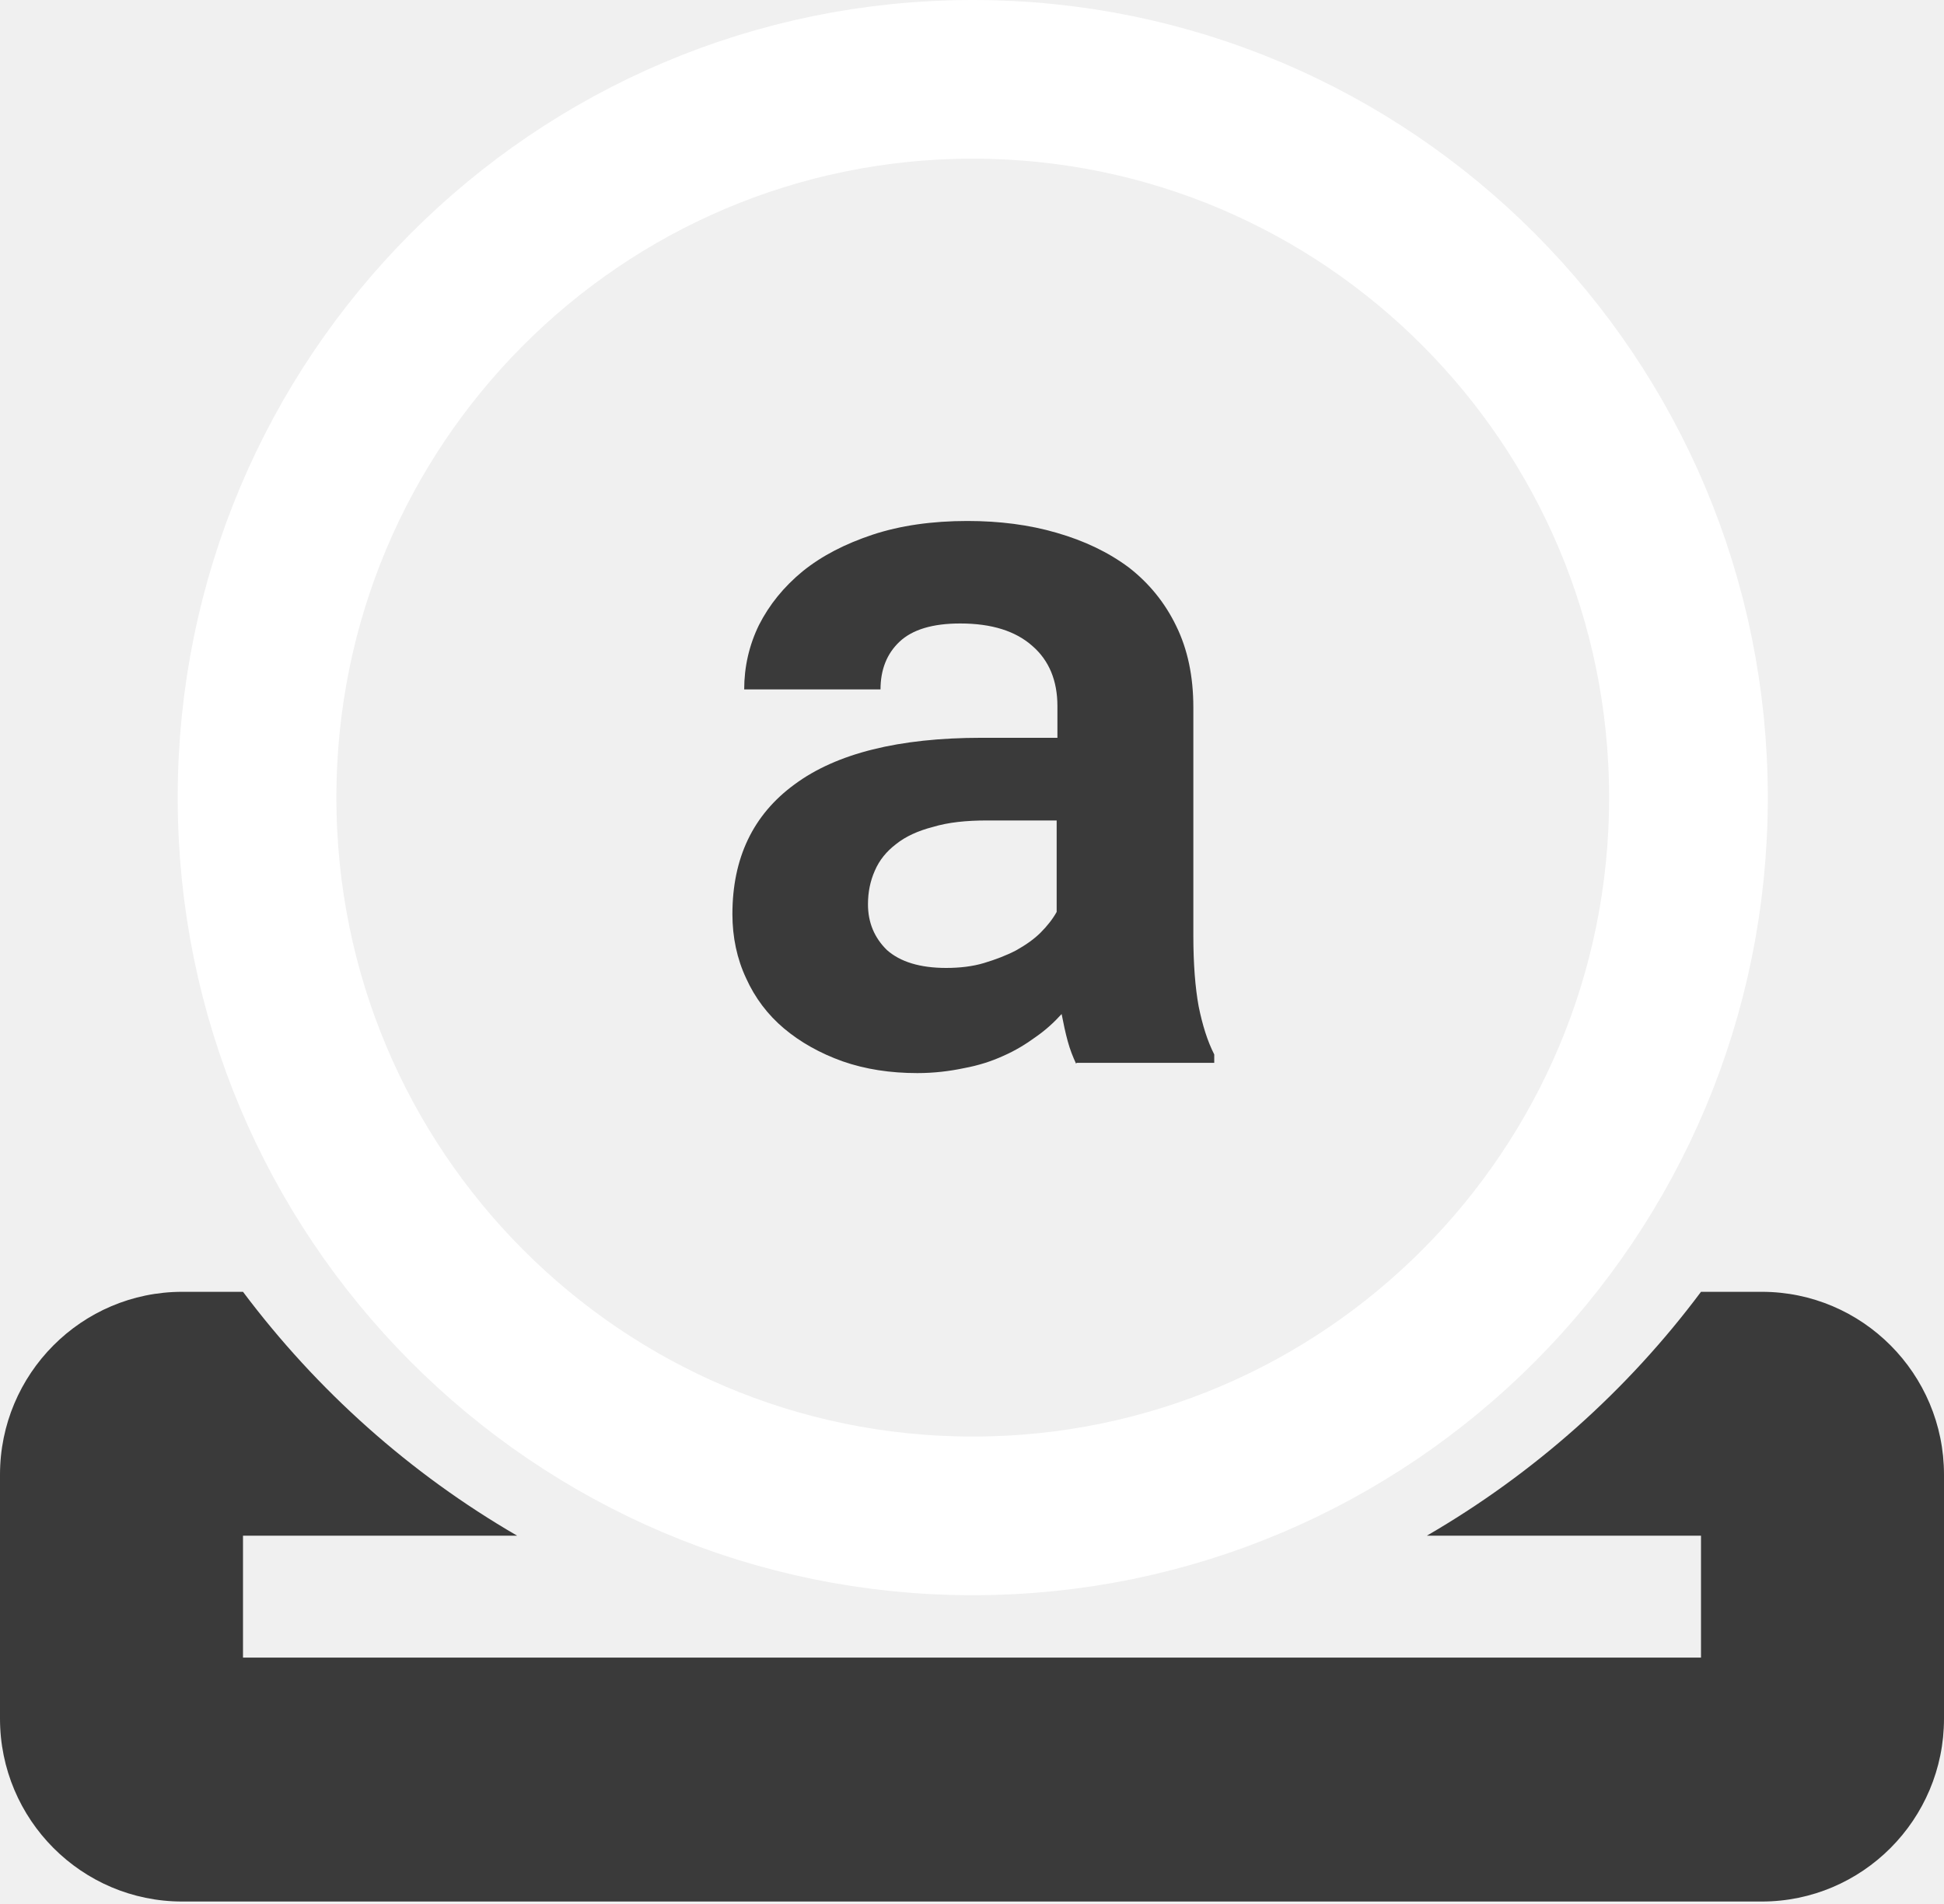
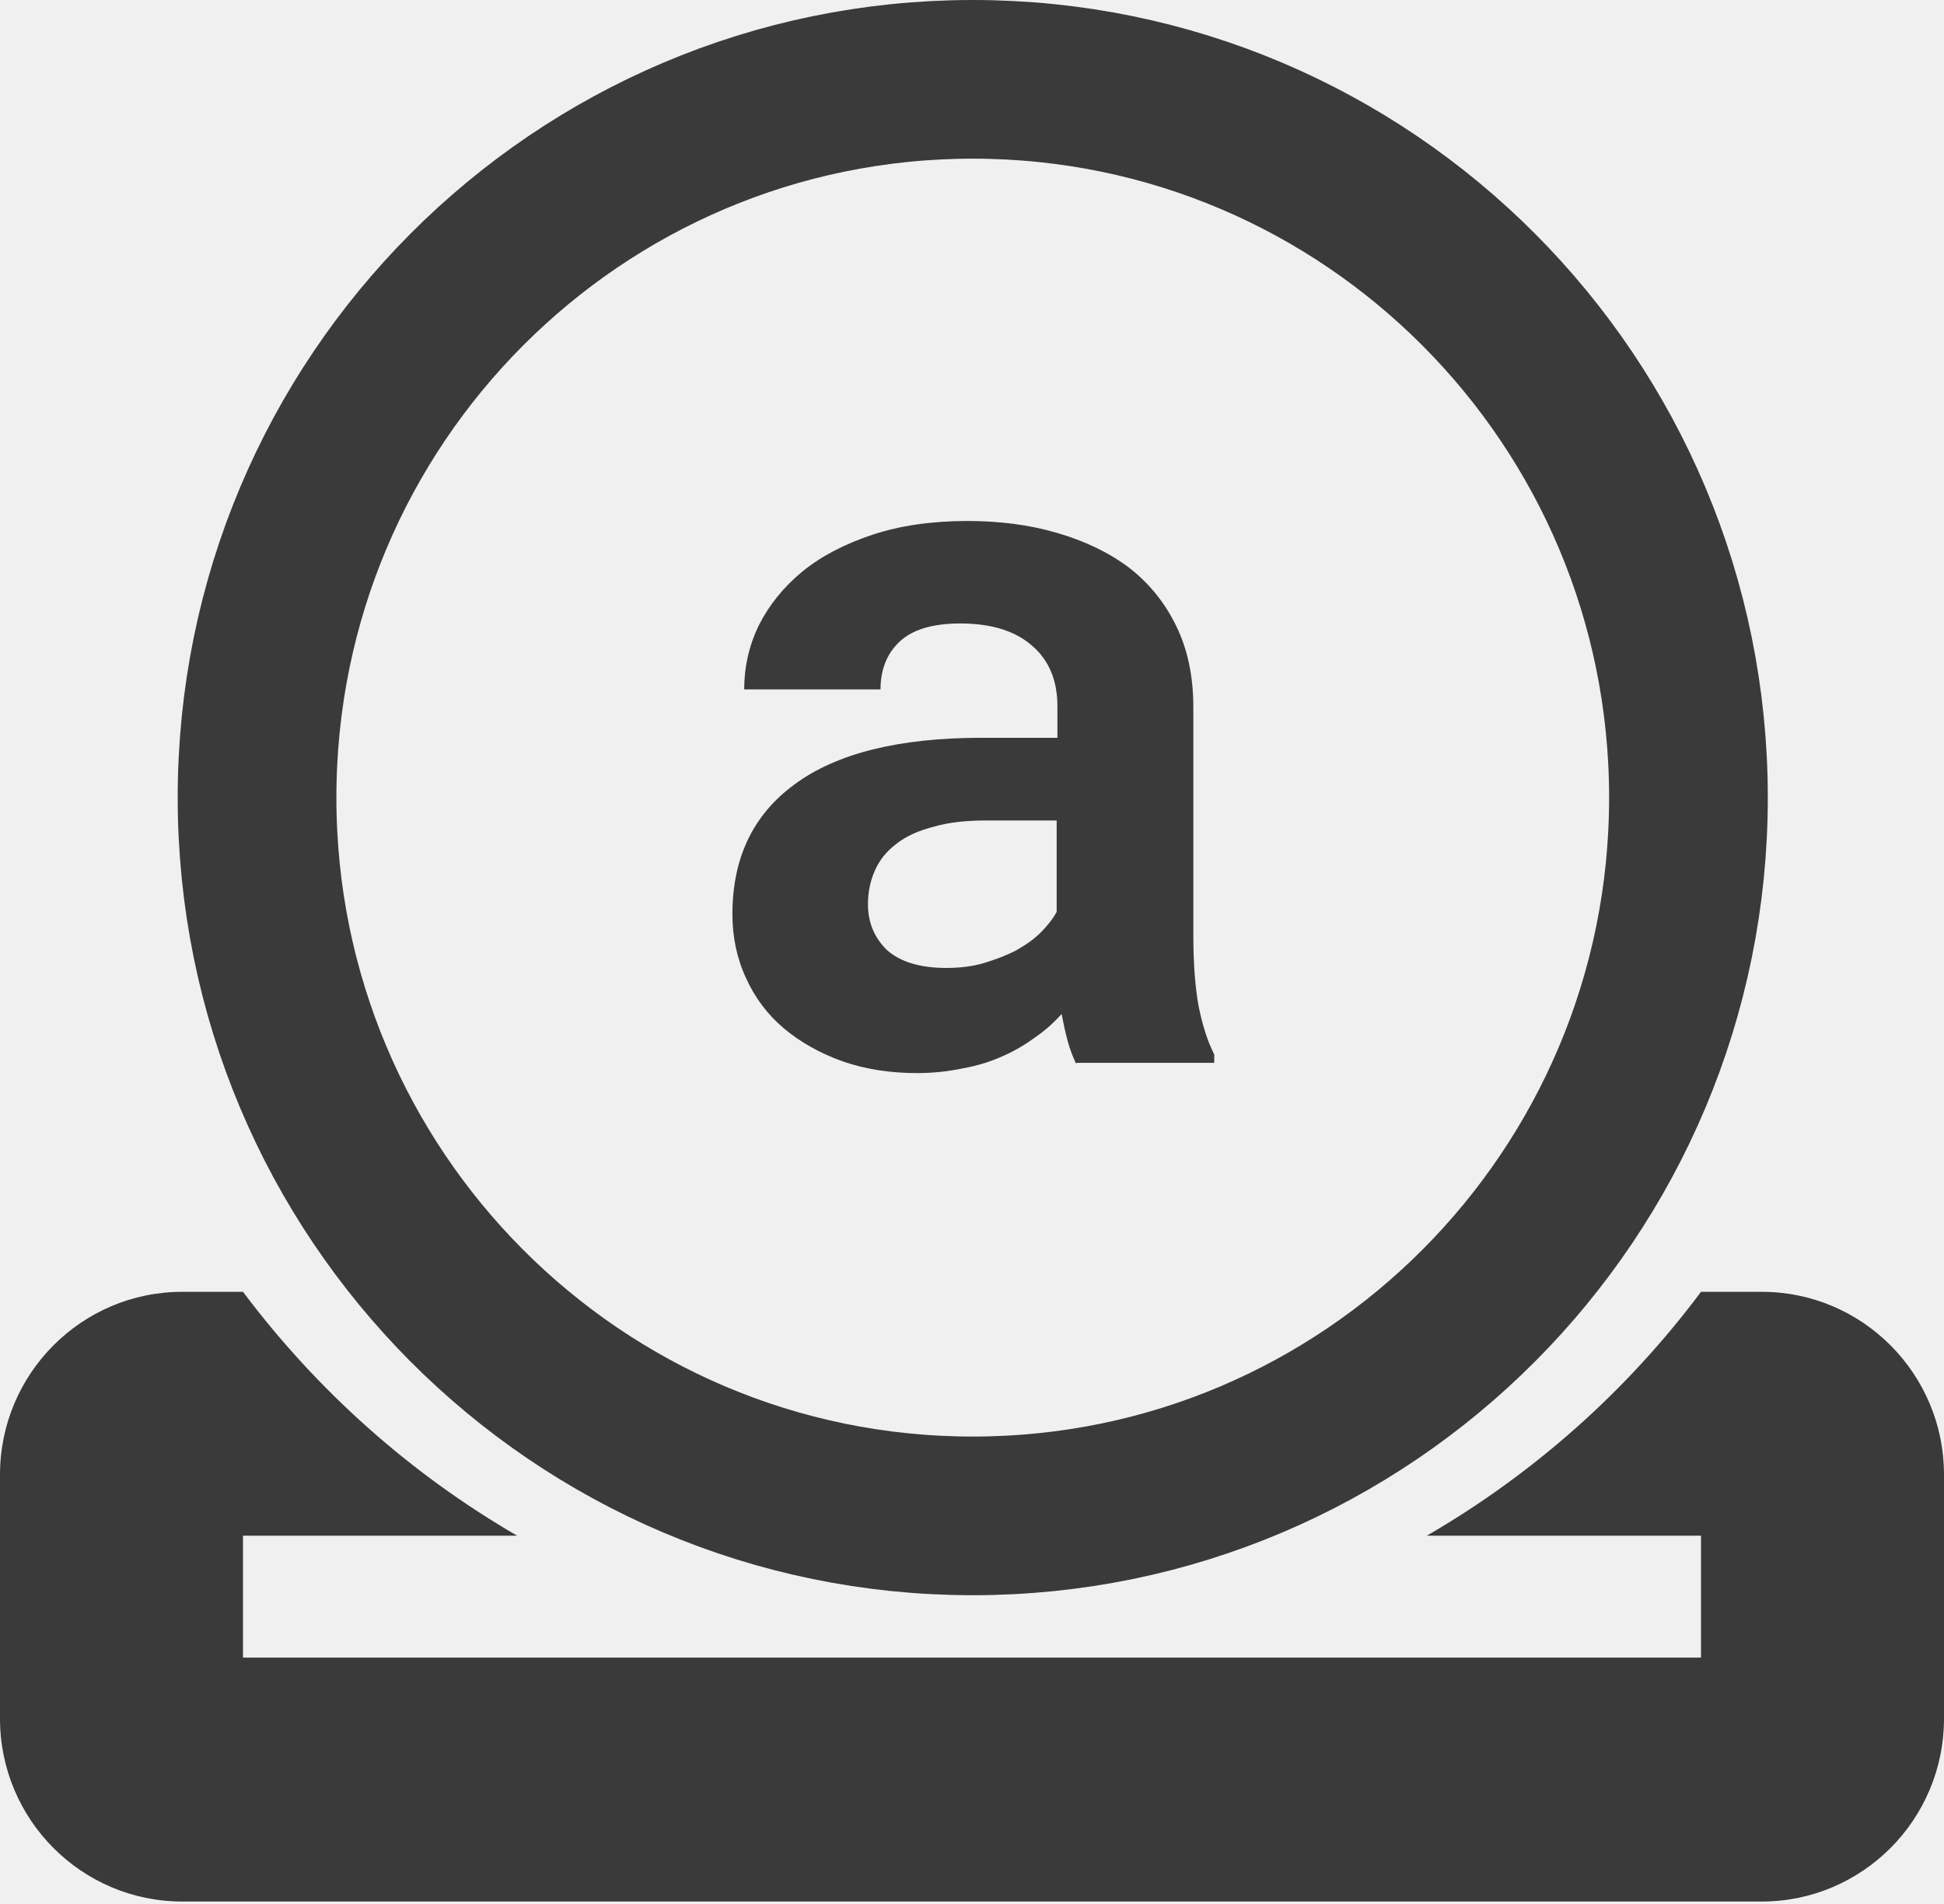
<svg xmlns="http://www.w3.org/2000/svg" width="49" height="48" viewBox="0 0 49 48" fill="none">
  <path d="M4.594 32.567H6.125C7.991 35.055 10.336 37.15 13.035 38.715H6.125V41.789H24.5H42.875V38.715H35.965C38.664 37.15 41.018 35.055 42.875 32.567H44.406C46.942 32.567 49 34.633 49 37.178V43.327C49 45.872 46.942 47.938 44.406 47.938H4.594C2.058 47.938 0 45.872 0 43.327V37.178C0 34.633 2.058 32.567 4.594 32.567Z" fill="#3A3A3A" />
  <path d="M27.122 26.813C27.046 26.65 26.969 26.458 26.912 26.246C26.854 26.035 26.806 25.805 26.759 25.564C26.567 25.776 26.357 25.968 26.108 26.141C25.859 26.323 25.591 26.487 25.285 26.621C24.988 26.756 24.663 26.861 24.299 26.928C23.935 27.005 23.543 27.053 23.122 27.053C22.442 27.053 21.811 26.957 21.237 26.756C20.672 26.554 20.174 26.275 19.763 25.929C19.351 25.584 19.026 25.151 18.806 24.661C18.576 24.172 18.461 23.624 18.461 23.047C18.461 21.635 18.978 20.54 20.031 19.772C21.083 18.994 22.653 18.6 24.739 18.6H26.653V17.802C26.653 17.159 26.443 16.65 26.022 16.285C25.601 15.91 24.998 15.718 24.203 15.718C23.505 15.718 22.997 15.872 22.672 16.179C22.356 16.477 22.194 16.88 22.194 17.38H18.758C18.758 16.813 18.882 16.265 19.131 15.756C19.39 15.247 19.753 14.796 20.232 14.402C20.72 14.008 21.304 13.71 21.993 13.48C22.691 13.249 23.495 13.134 24.385 13.134C25.189 13.134 25.945 13.23 26.634 13.432C27.333 13.633 27.936 13.921 28.453 14.306C28.96 14.7 29.362 15.19 29.649 15.785C29.936 16.371 30.079 17.053 30.079 17.831V23.585C30.079 24.306 30.127 24.901 30.213 25.372C30.309 25.843 30.434 26.246 30.606 26.583V26.794H27.132V26.813H27.122ZM23.849 24.402C24.194 24.402 24.519 24.364 24.806 24.277C25.093 24.191 25.371 24.085 25.61 23.96C25.849 23.826 26.06 23.681 26.232 23.509C26.404 23.336 26.538 23.163 26.634 22.99V20.684H24.883C24.347 20.684 23.897 20.732 23.514 20.848C23.141 20.944 22.825 21.088 22.586 21.28C22.347 21.462 22.165 21.683 22.05 21.952C21.935 22.212 21.878 22.49 21.878 22.798C21.878 23.259 22.041 23.643 22.356 23.951C22.691 24.248 23.189 24.402 23.849 24.402Z" fill="#3A3A3A" />
-   <path d="M24.519 38.216C34.482 38.216 42.559 30.109 42.559 20.108C42.559 10.107 34.482 2 24.519 2C14.556 2 6.479 10.107 6.479 20.108C6.479 30.109 14.556 38.216 24.519 38.216Z" stroke="white" stroke-width="4" />
+   <path d="M24.519 38.216C34.482 38.216 42.559 30.109 42.559 20.108C42.559 10.107 34.482 2 24.519 2C14.556 2 6.479 10.107 6.479 20.108C6.479 30.109 14.556 38.216 24.519 38.216Z" stroke="#3A3A3A" stroke-width="4" />
</svg>
